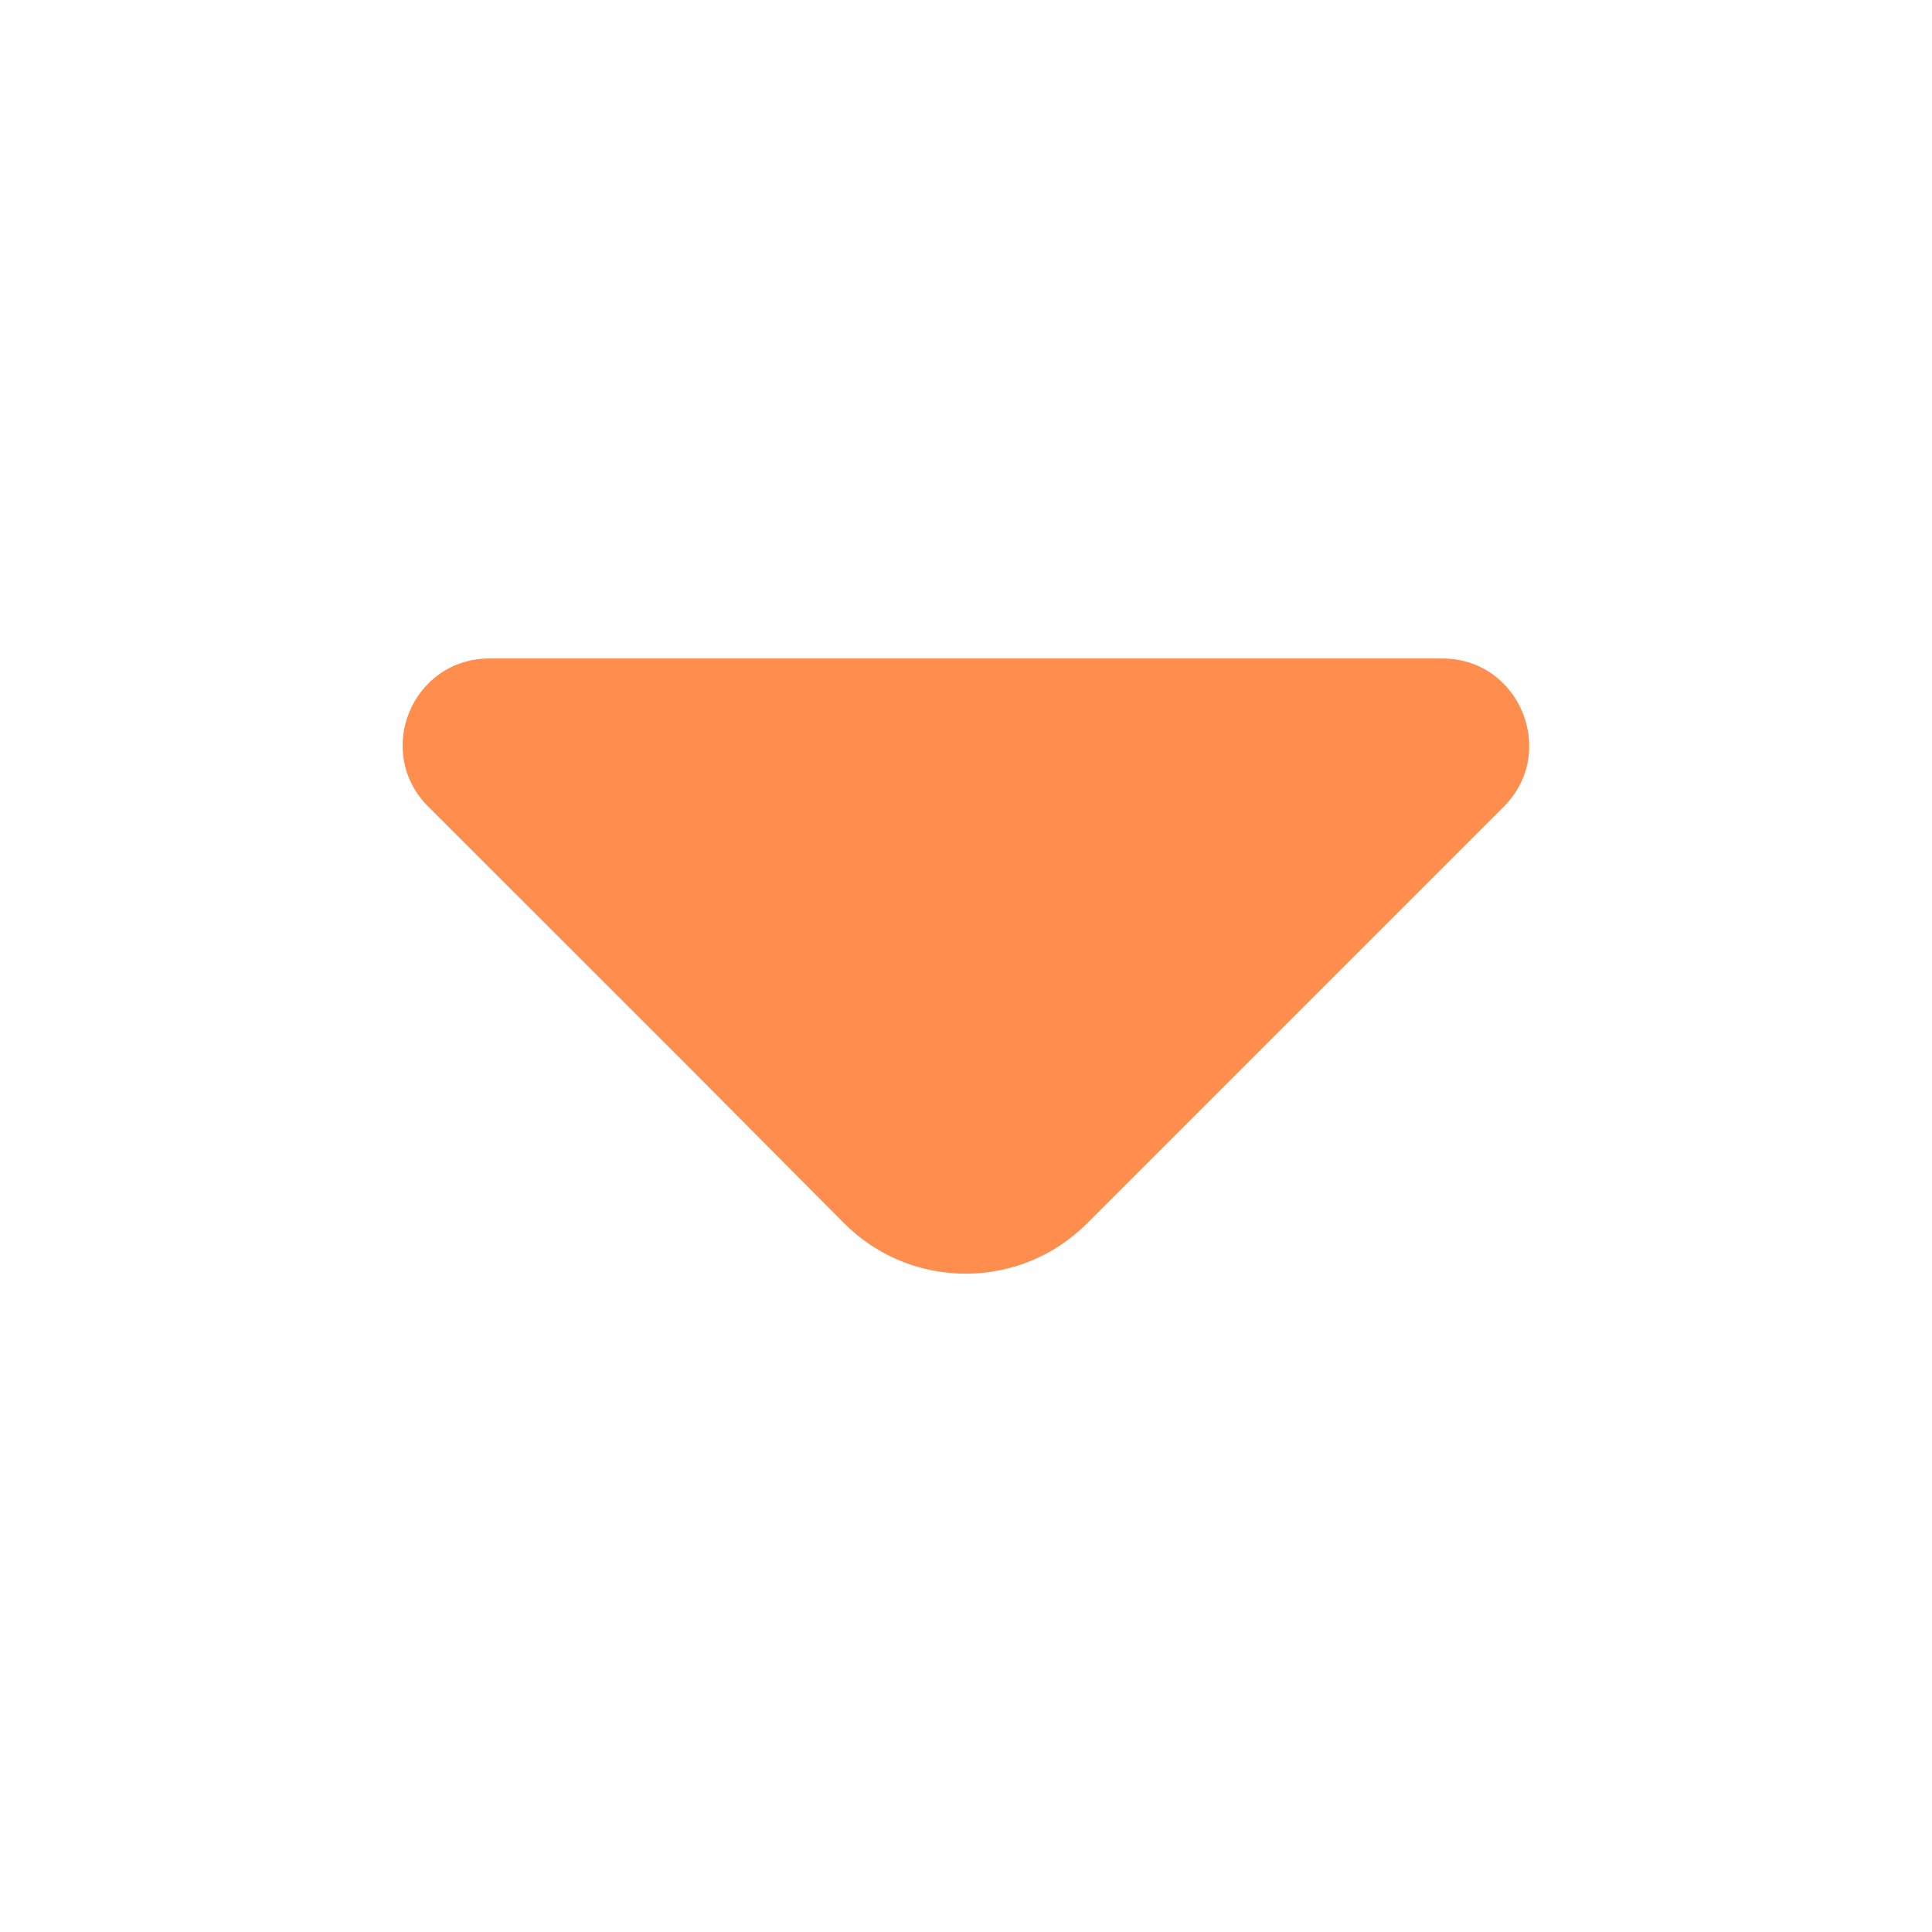
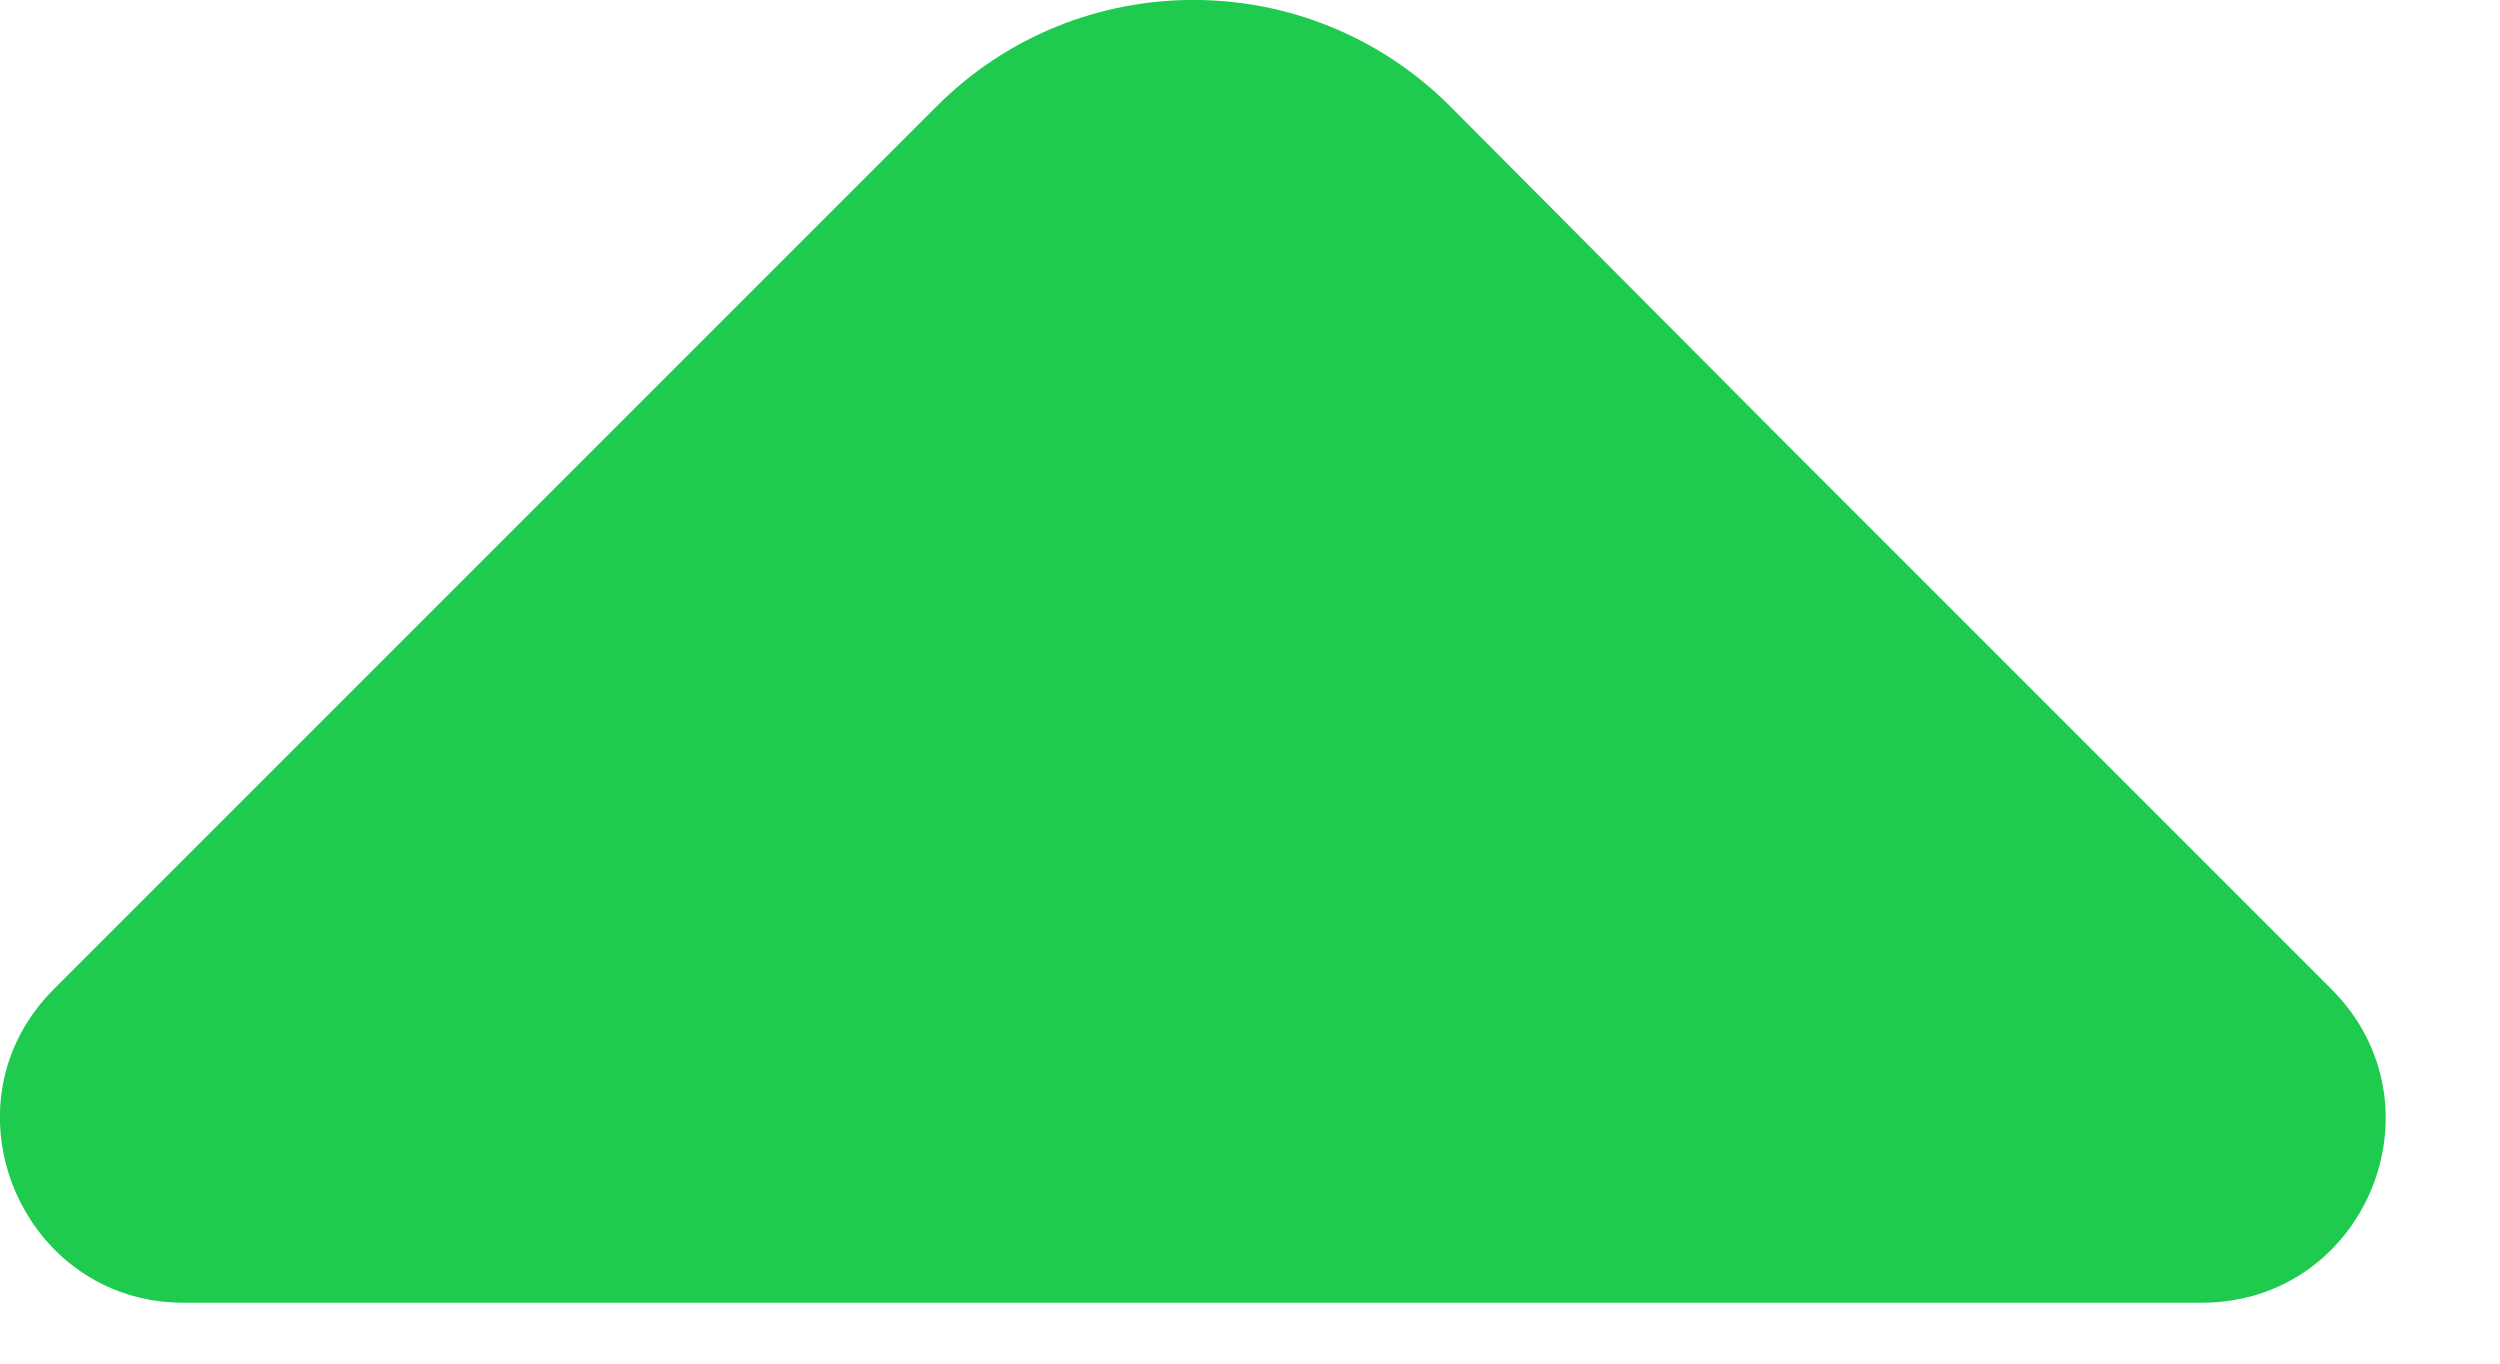
- <svg xmlns="http://www.w3.org/2000/svg" width="18" height="18" viewBox="0 0 18 18" fill="none">
-   <path d="M3.99 7.515L6.398 9.922L7.868 11.4C8.49 12.022 9.503 12.022 10.125 11.4L14.01 7.515C14.52 7.005 14.153 6.135 13.44 6.135L9.233 6.135L4.56 6.135C3.84 6.135 3.48 7.005 3.99 7.515Z" fill="#FF8D4D" />
+ <svg xmlns="http://www.w3.org/2000/svg" width="11" height="6" viewBox="0 0 11 6" fill="none">
+   <path d="M10.258 4.352L7.85 1.944L6.38 0.467C5.757 -0.156 4.745 -0.156 4.122 0.467L0.237 4.352C-0.273 4.862 0.095 5.732 0.807 5.732H5.015H9.687C10.408 5.732 10.768 4.862 10.258 4.352Z" fill="#1ECB4F" />
</svg>
